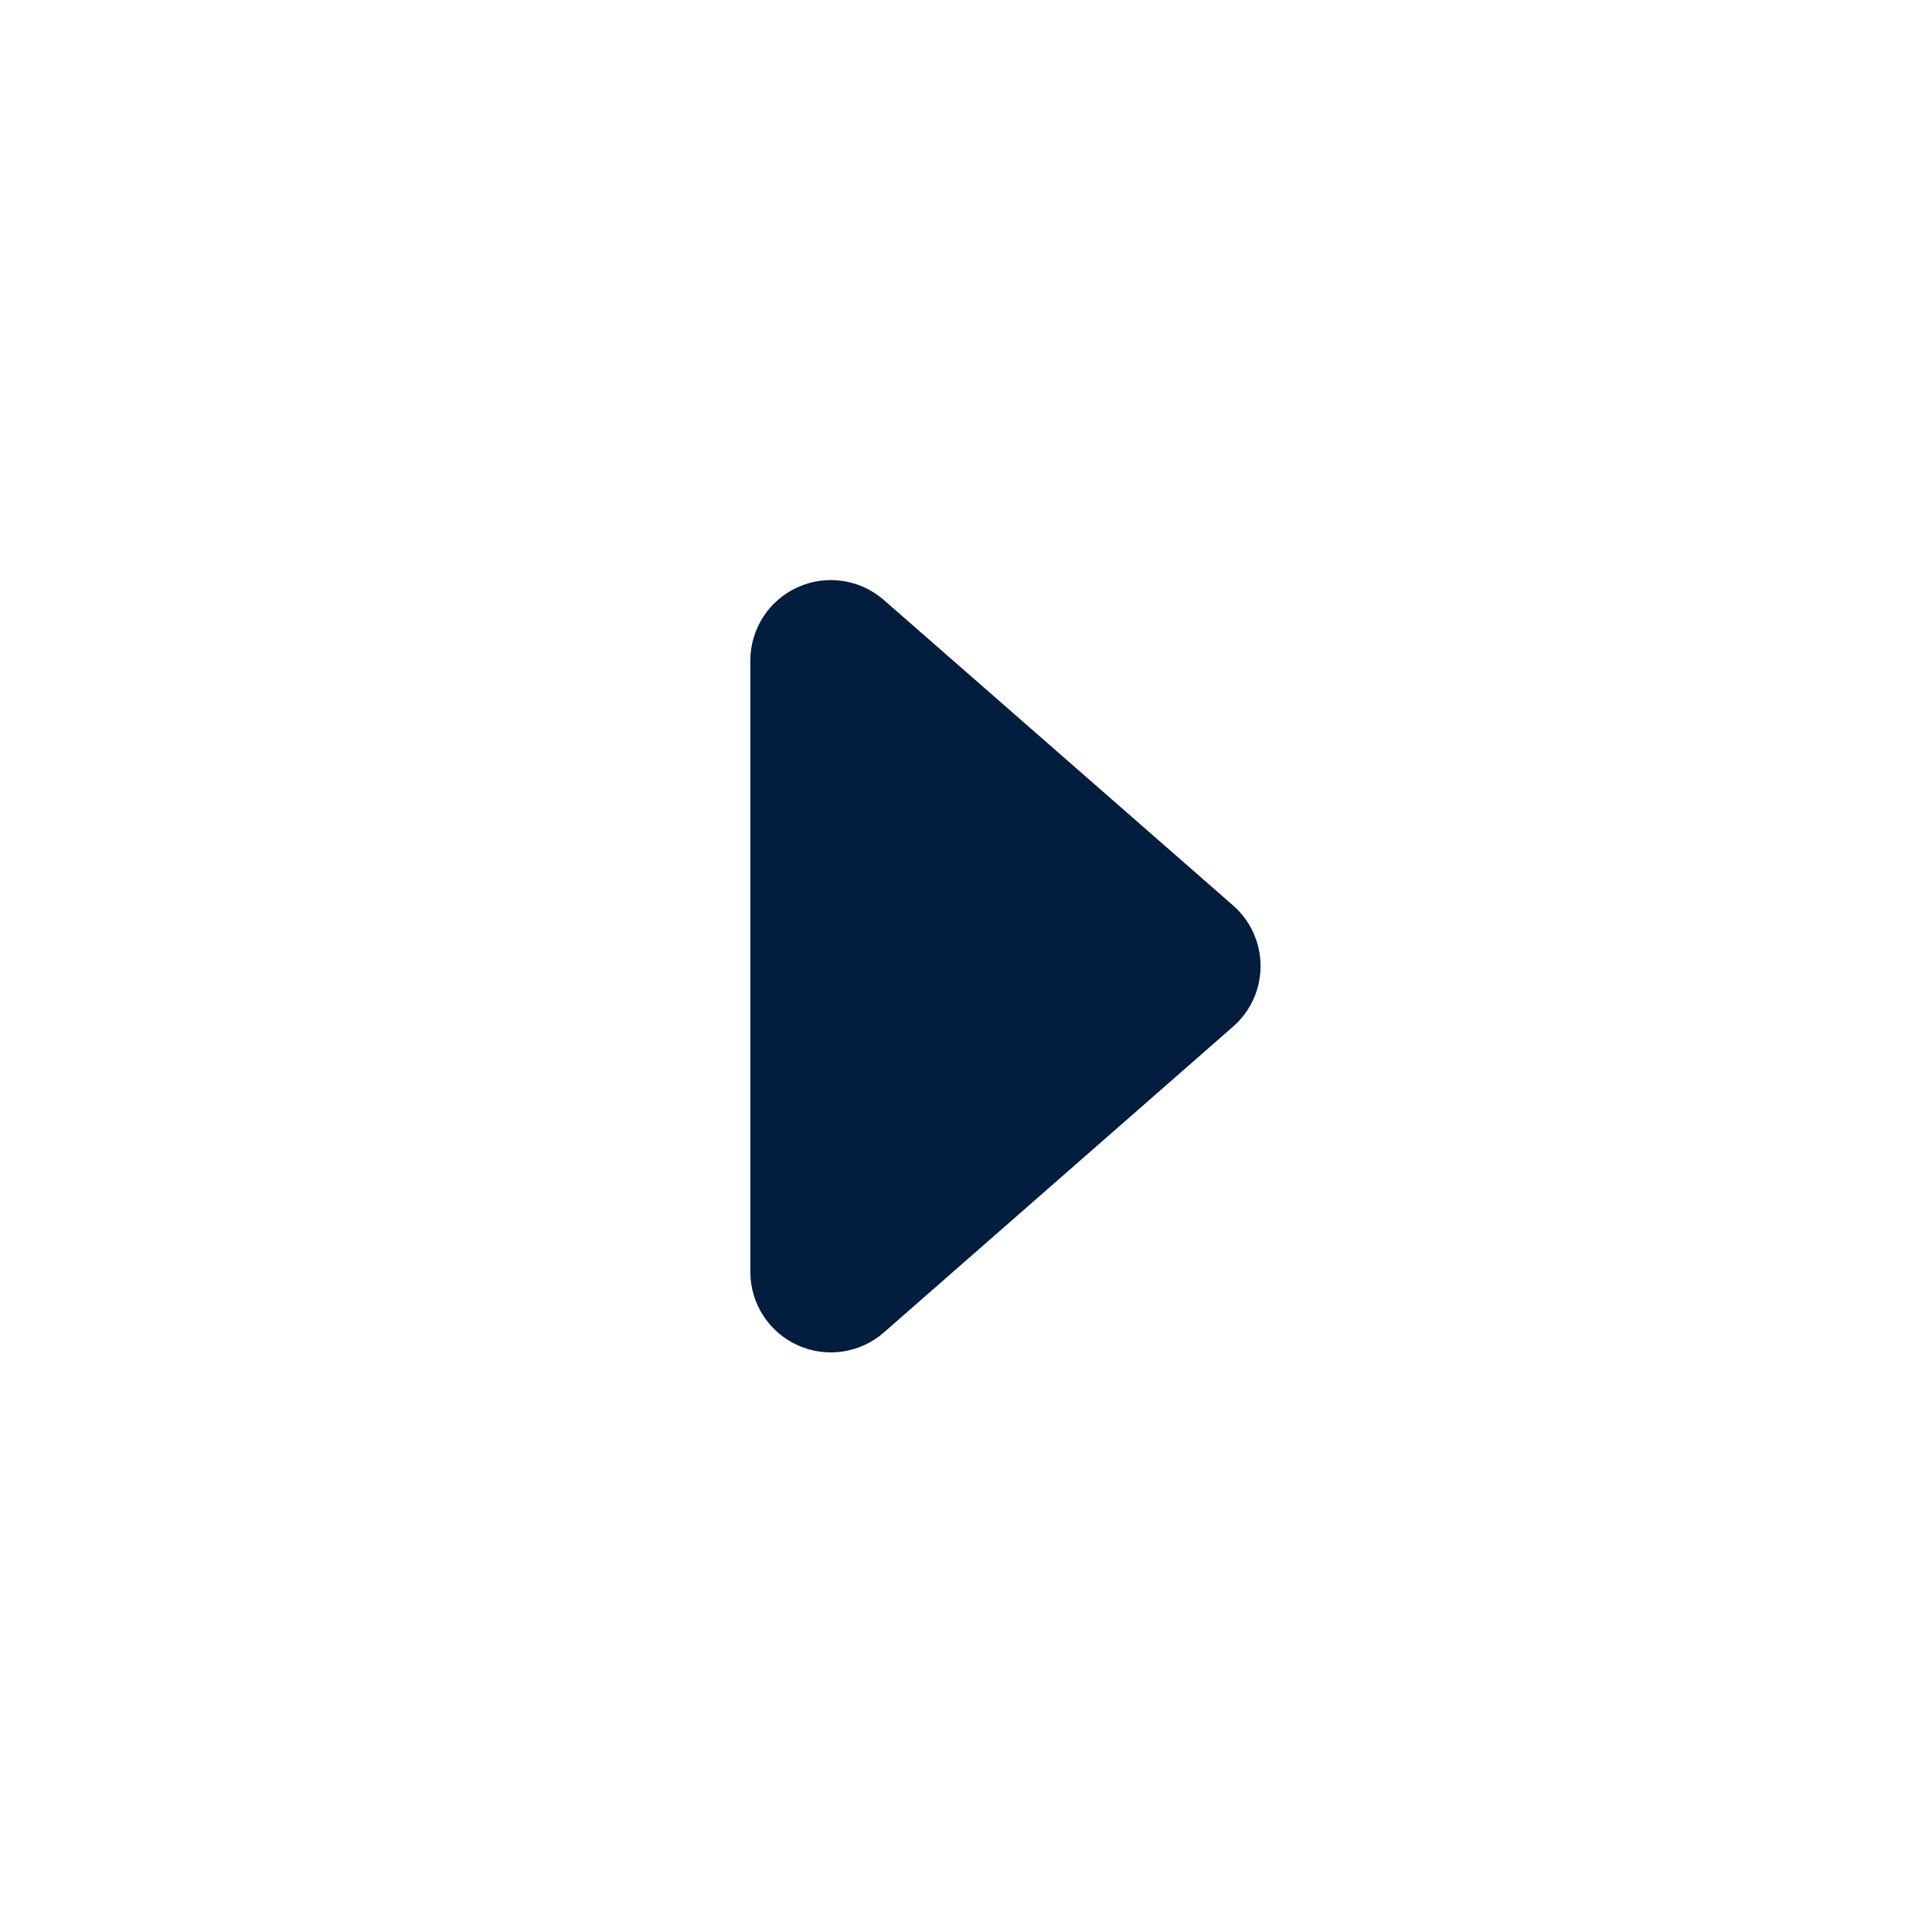
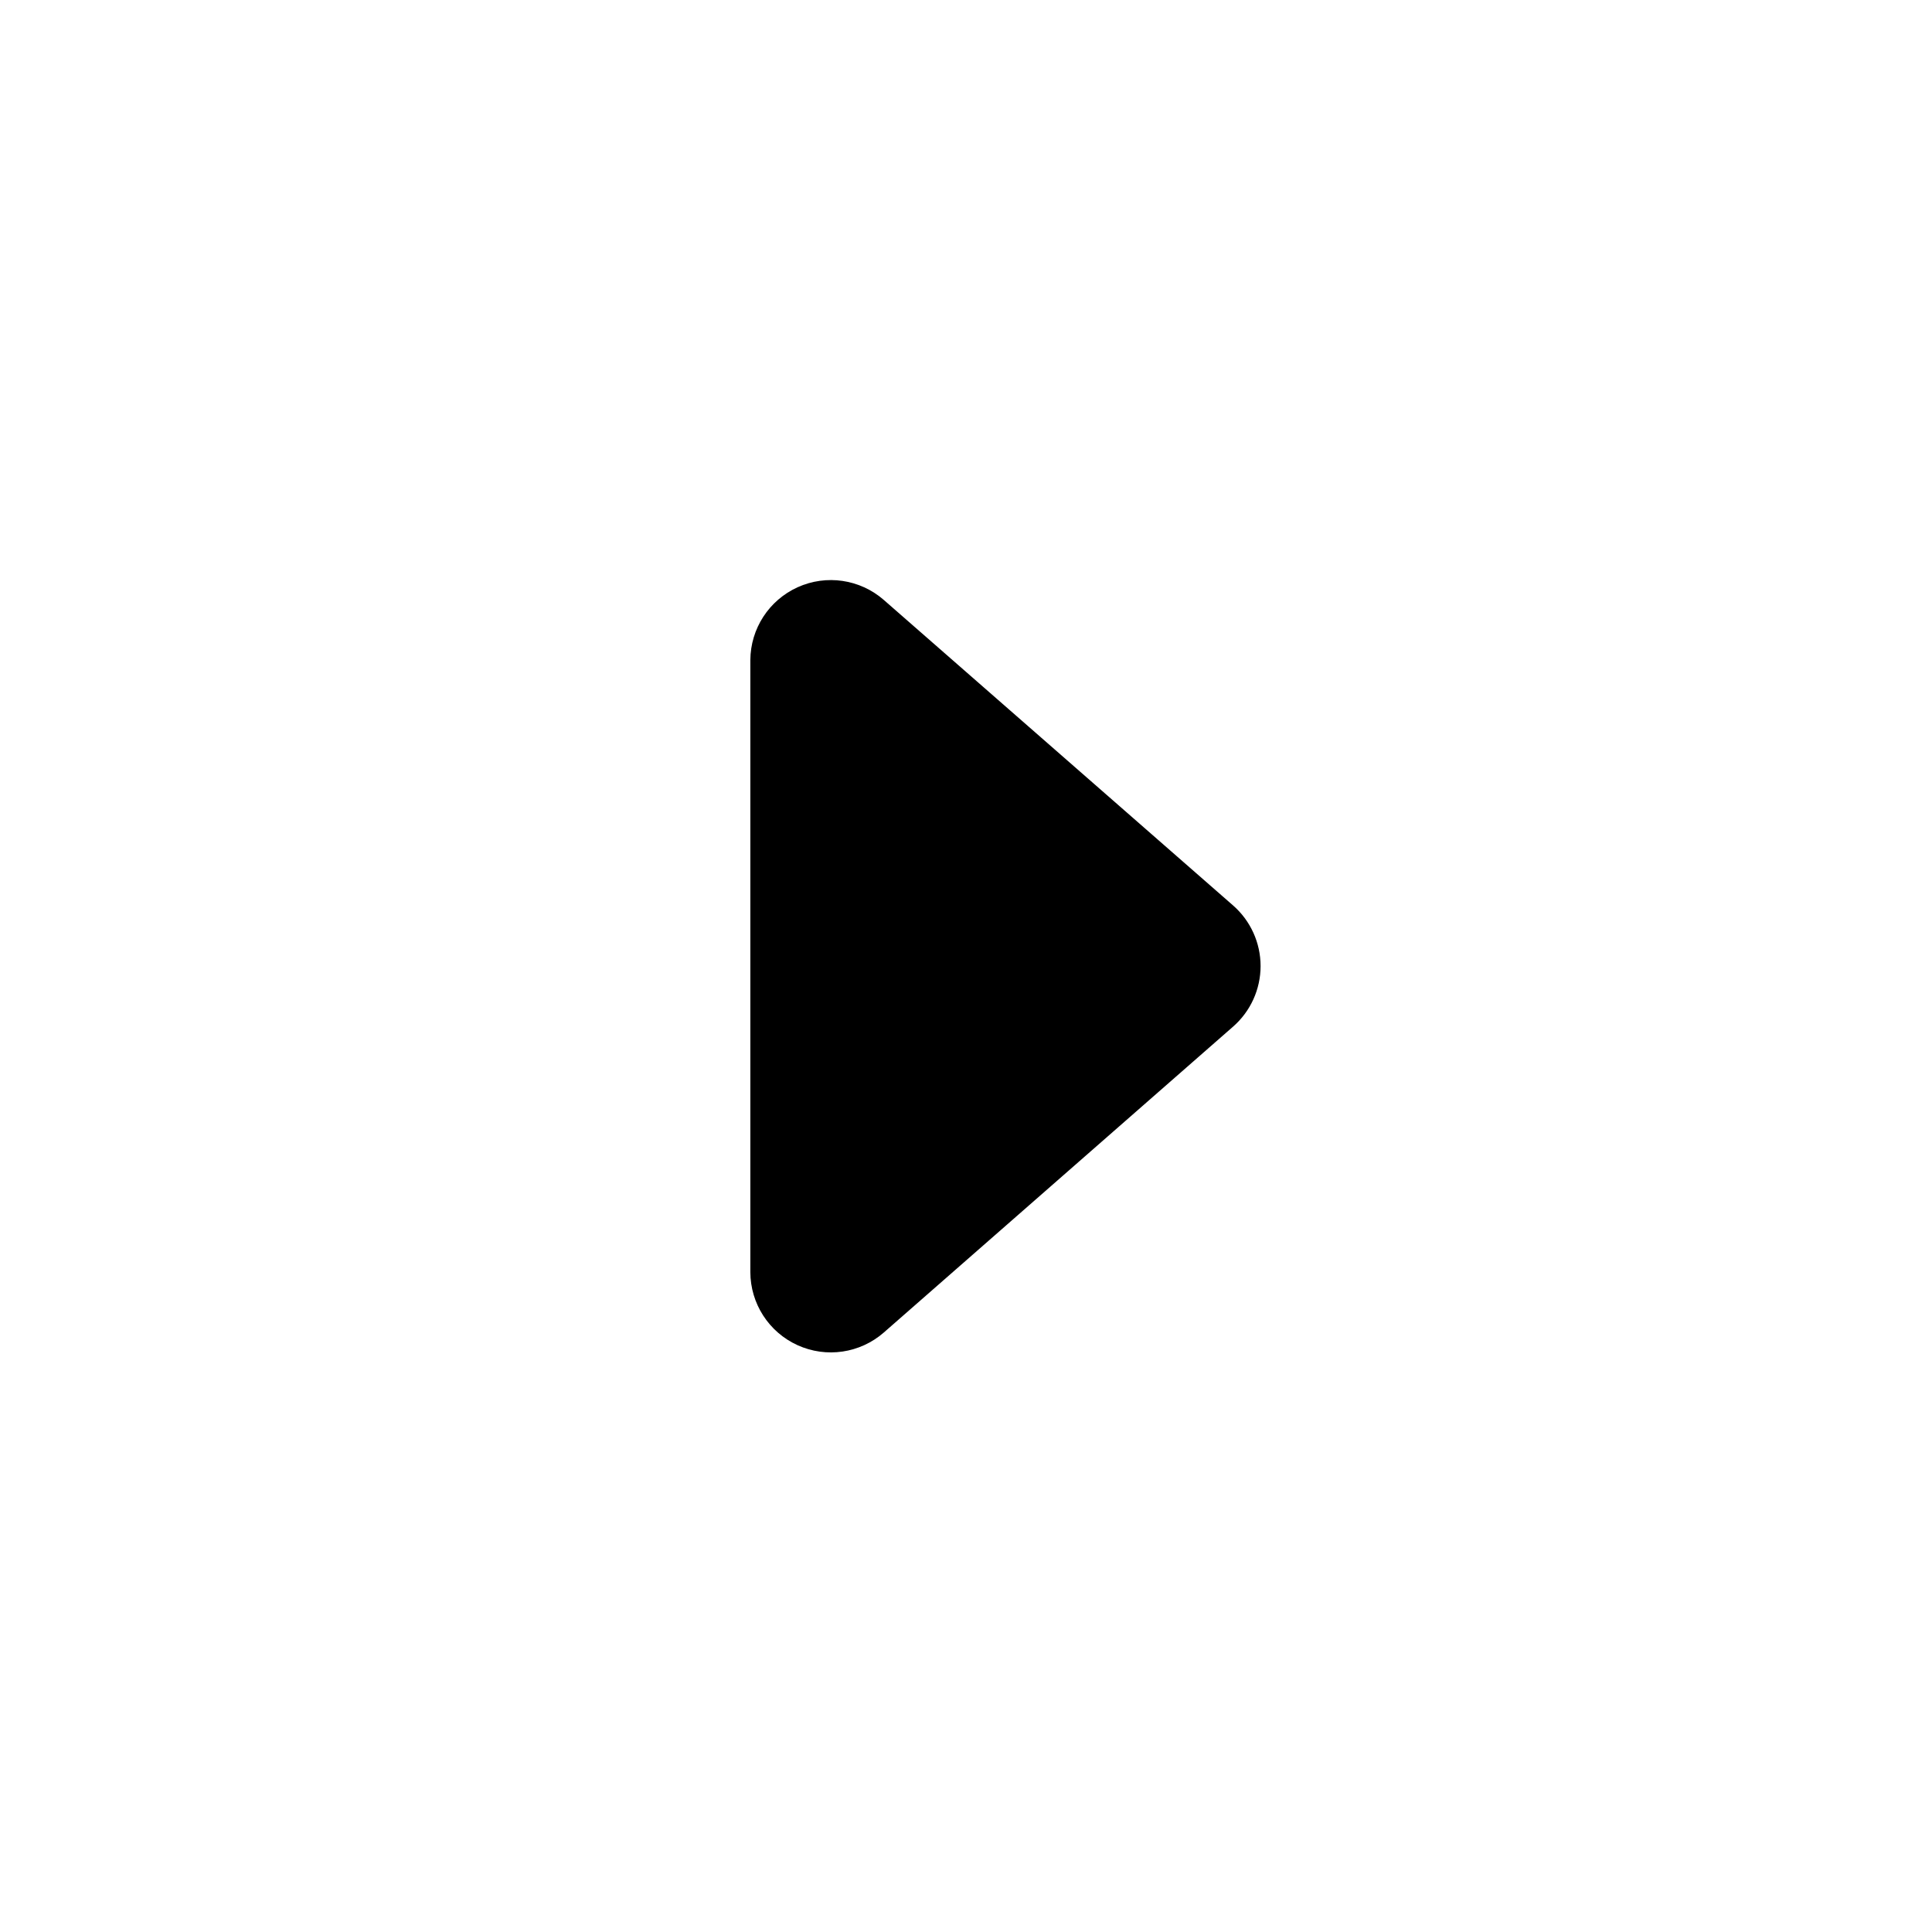
<svg xmlns="http://www.w3.org/2000/svg" id="Arrow_solid_right" data-name="Arrow solid right" width="24" height="24" viewBox="0 0 24 24">
-   <rect id="Shape" width="24" height="24" fill="#021d3d" opacity="0" />
-   <path id="Arrow_solid_right-2" data-name="Arrow solid right" d="M5.247.86a1,1,0,0,1,1.505,0l3.8,4.339A1,1,0,0,1,9.8,6.857H2.2A1,1,0,0,1,1.451,5.2Z" transform="translate(16.178 6.001) rotate(90)" fill="#021d3d" />
+   <rect id="Shape" width="24" height="24" opacity="0" />
+   <path id="Arrow_solid_right-2" data-name="Arrow solid right" d="M5.247.86a1,1,0,0,1,1.505,0l3.8,4.339A1,1,0,0,1,9.8,6.857H2.2A1,1,0,0,1,1.451,5.2Z" transform="translate(16.178 6.001) rotate(90)" />
</svg>
